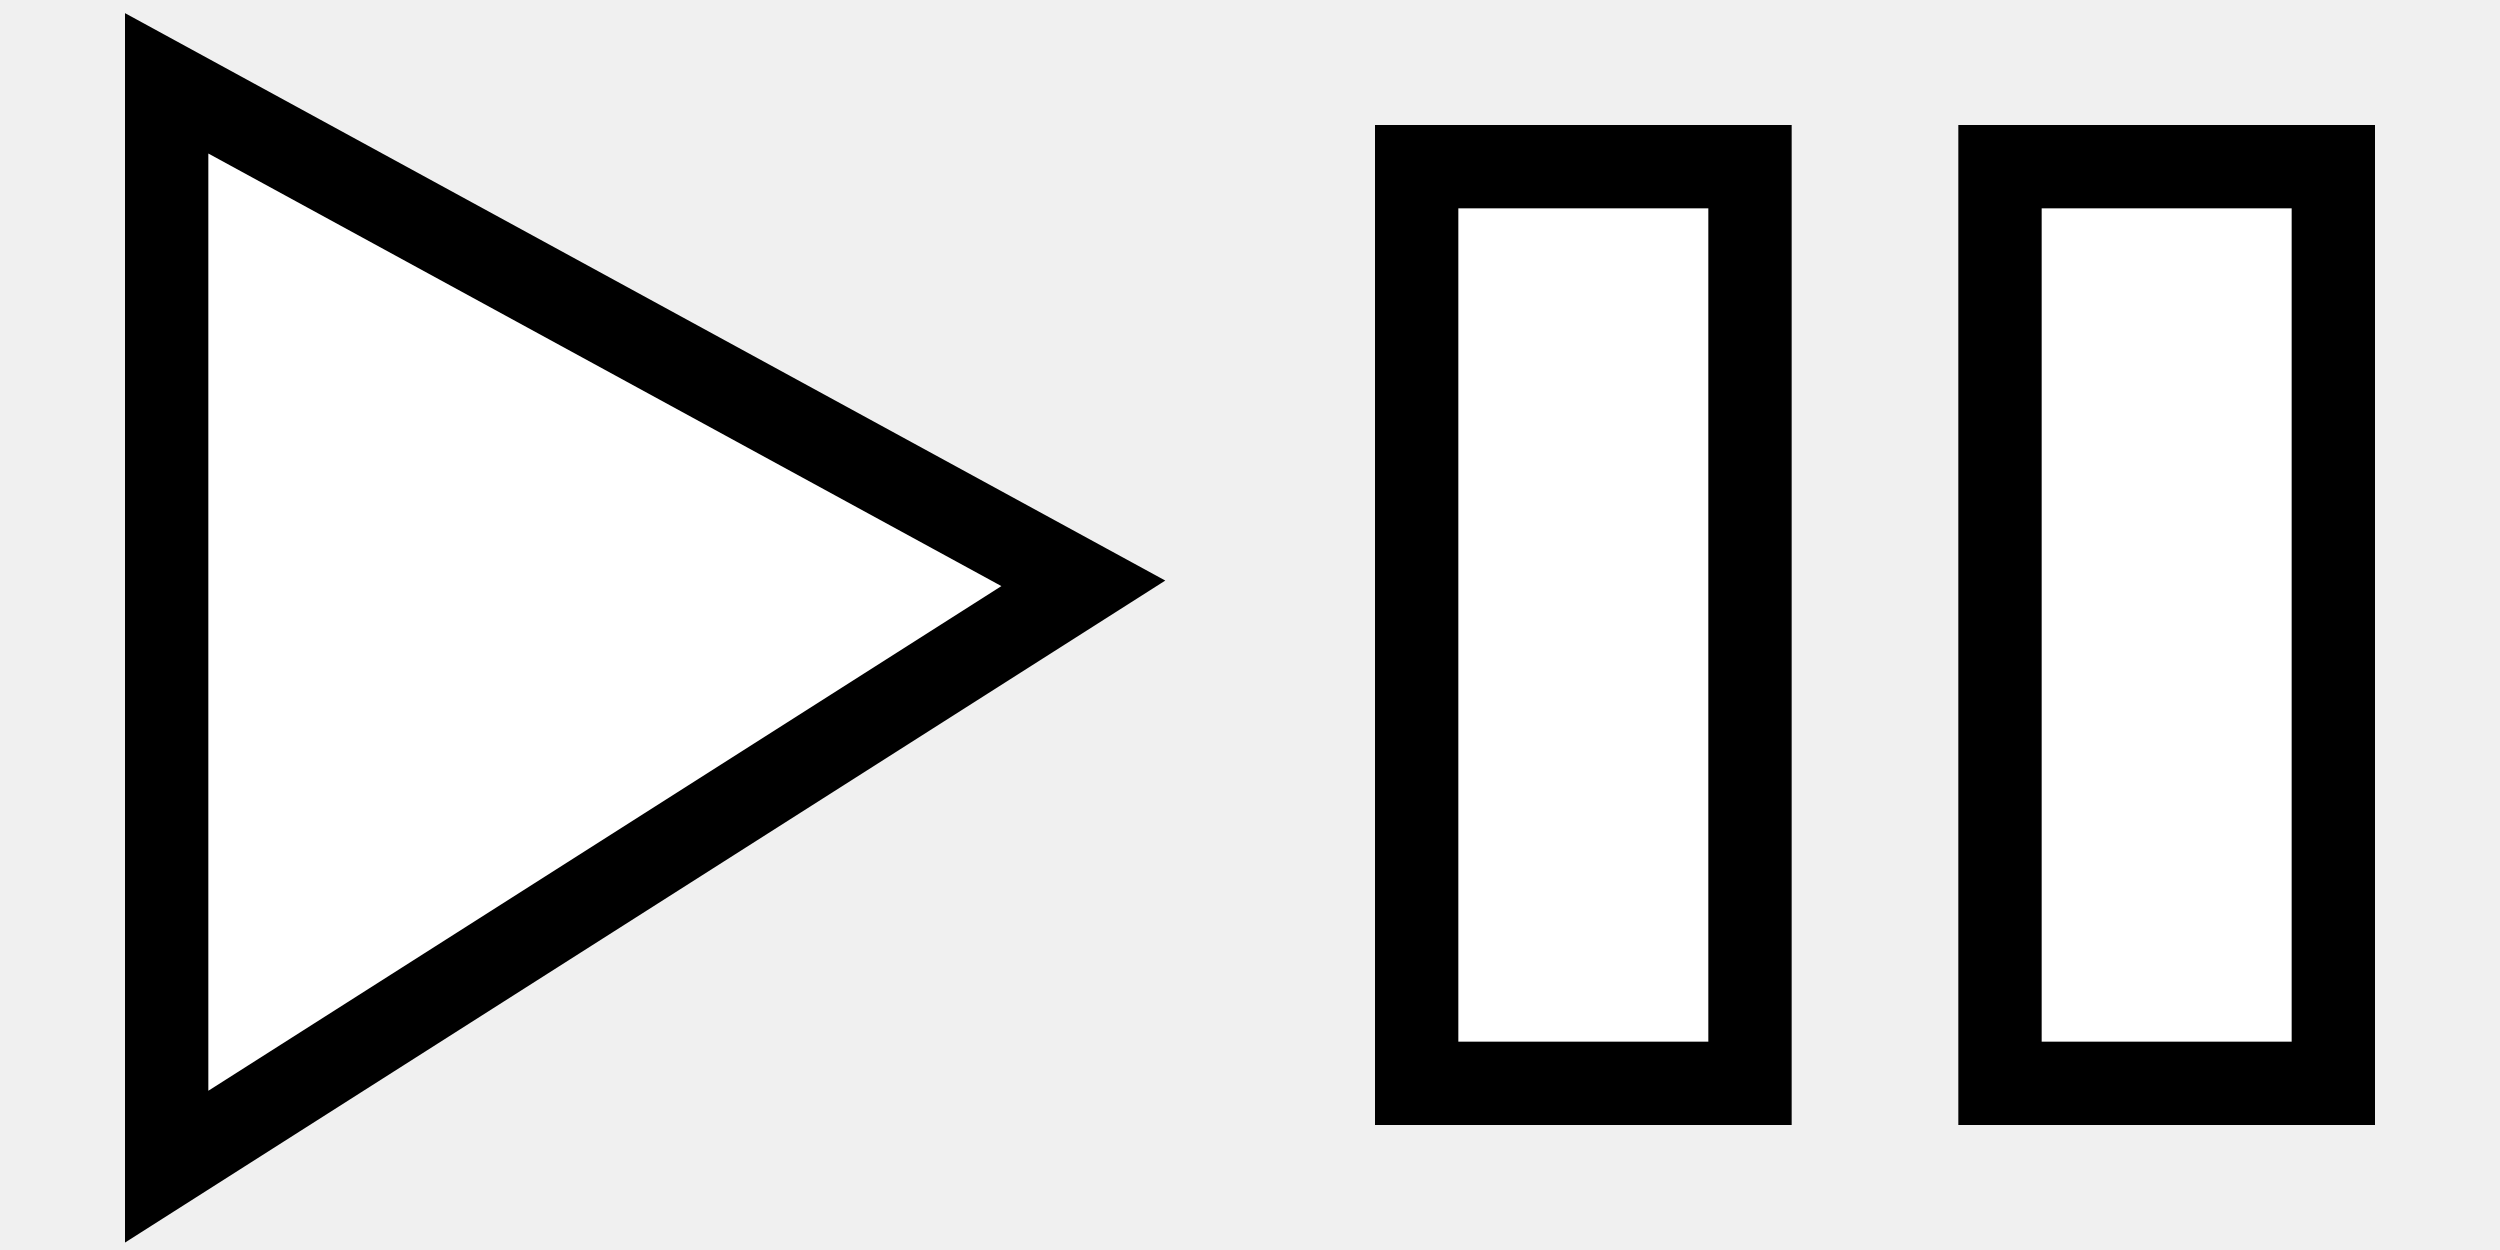
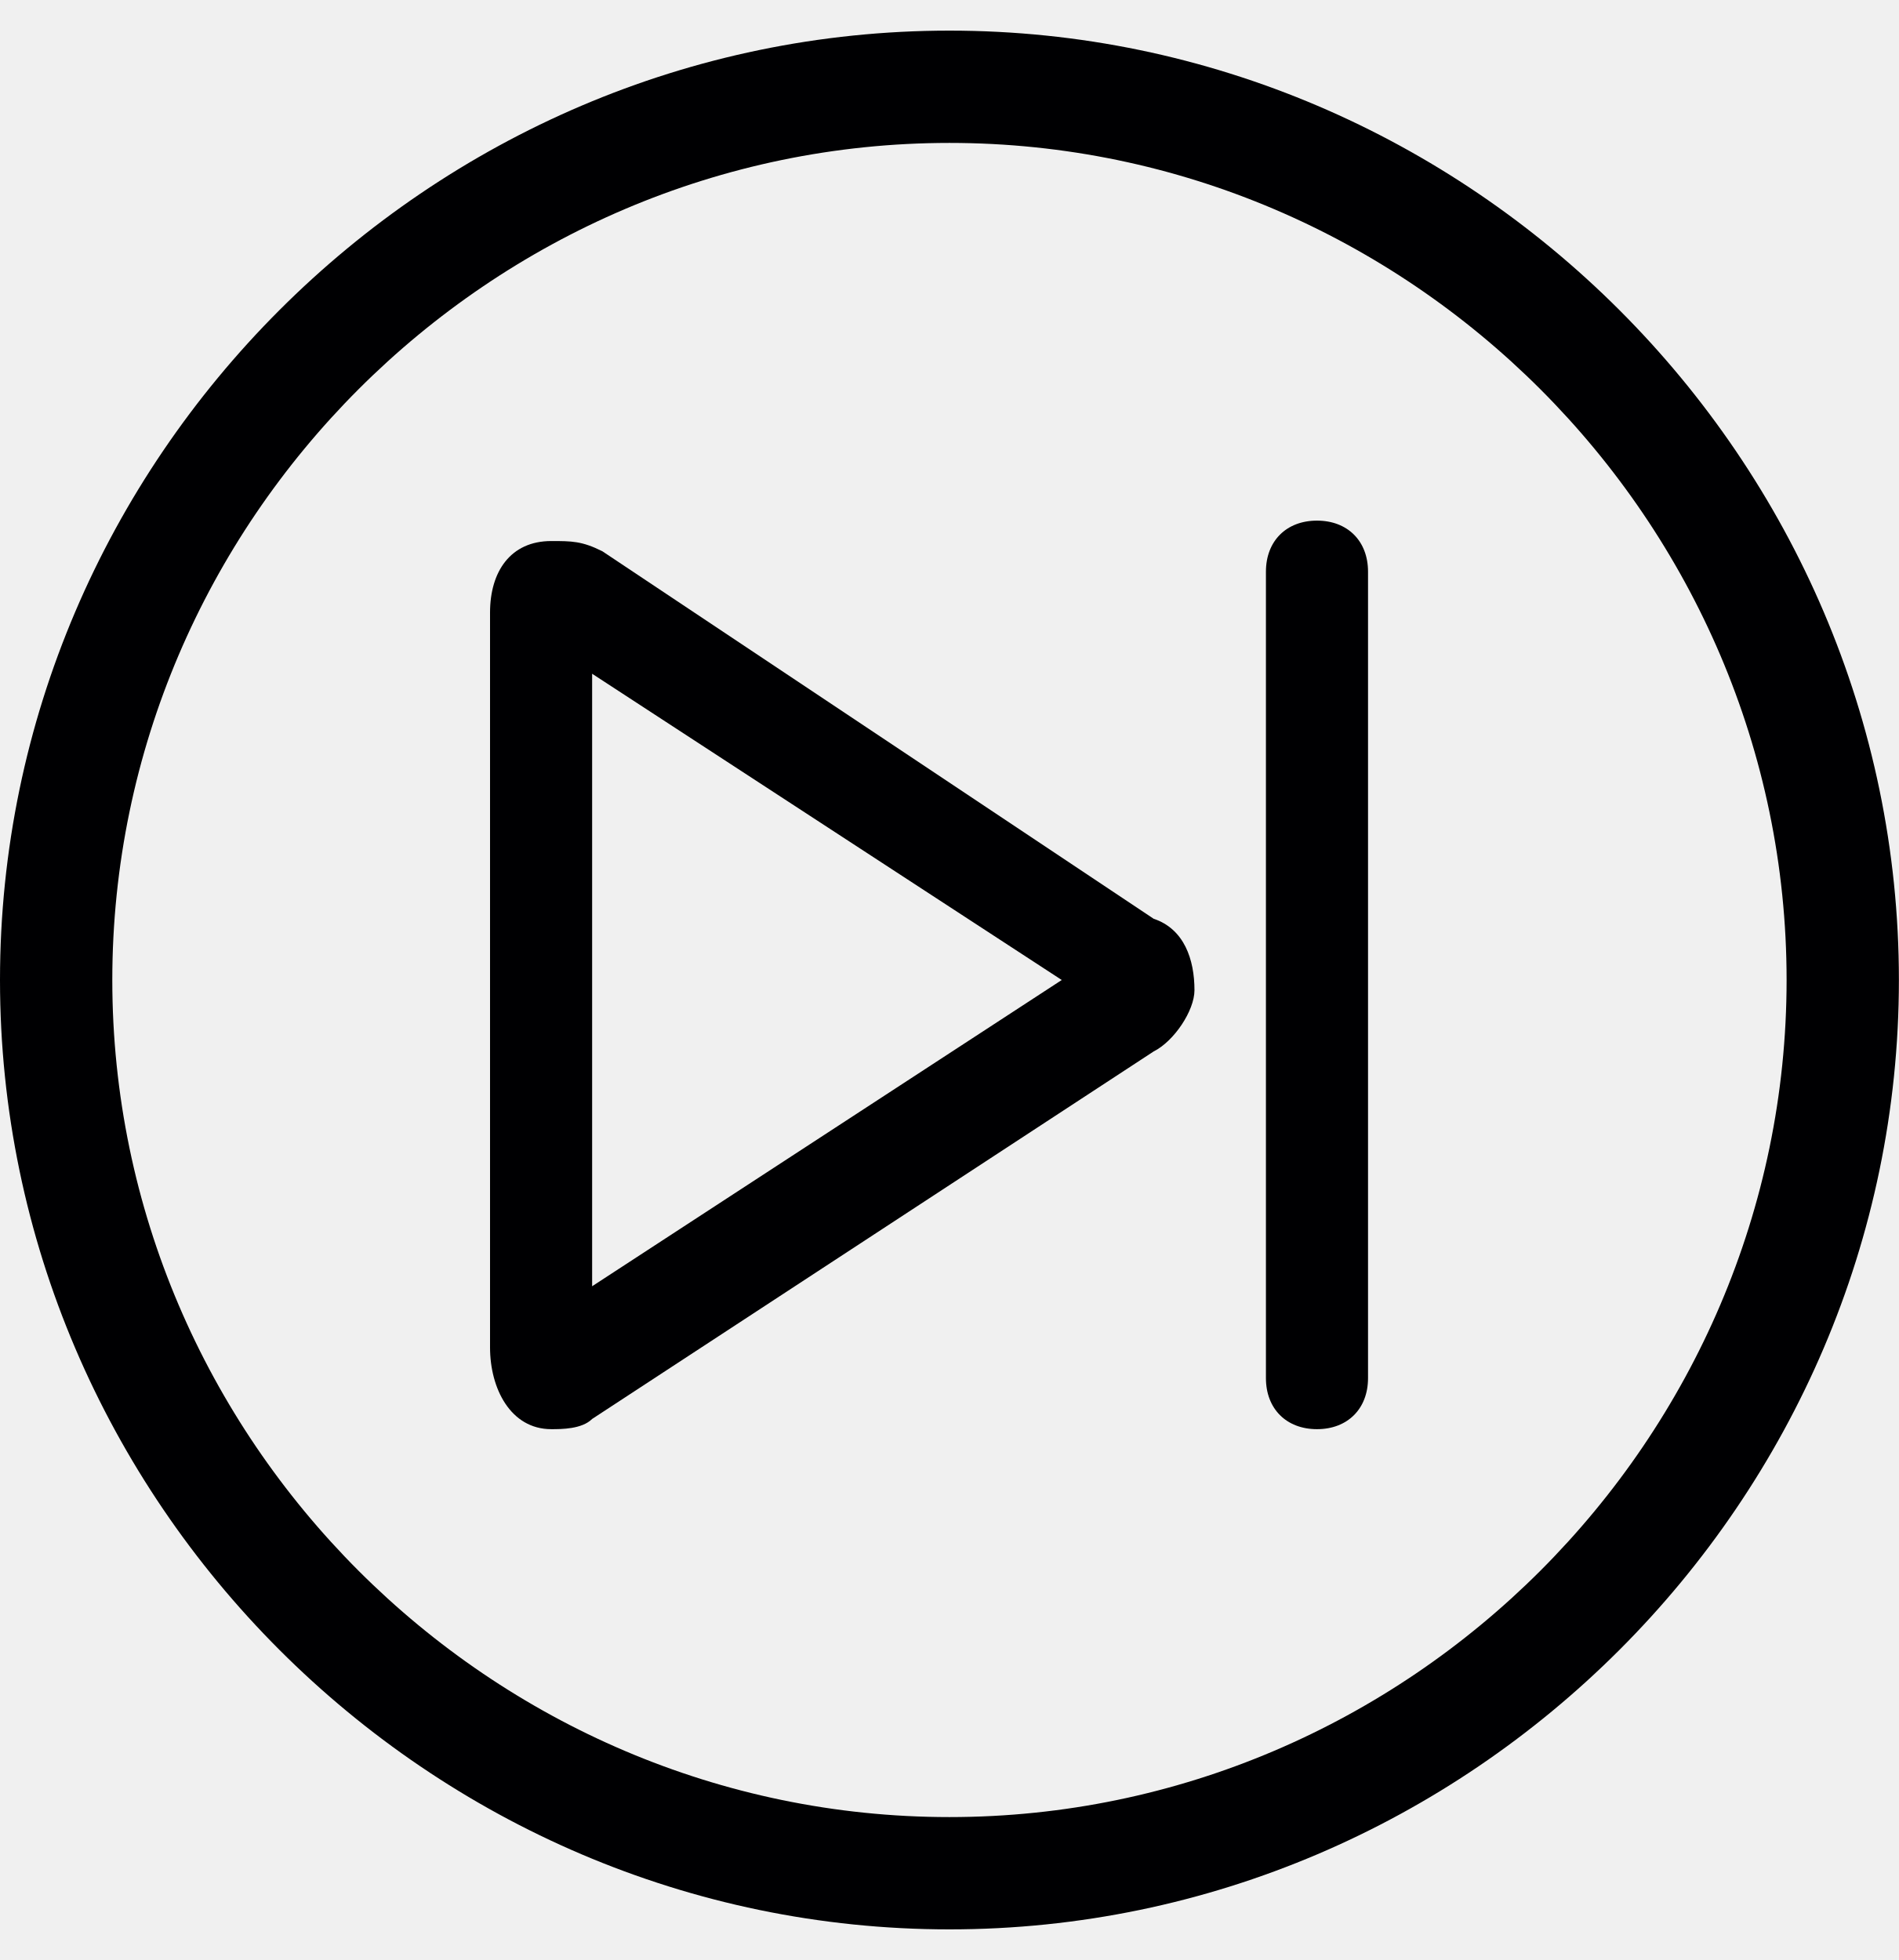
- <svg xmlns="http://www.w3.org/2000/svg" version="1.1" width="30" height="15">
-   <polygon points="2,1 2,14 13,7" stroke="black" stroke-width="1" fill="white" />
-   <rect x="17" y="2" width="4" height="11" stroke="black" stroke-width="1" fill="white" />
-   <rect x="24" y="2" width="4" height="11" stroke="black" stroke-width="1" fill="white" />
+ <svg xmlns="http://www.w3.org/2000/svg" version="1.1" id="Layer_1" x="0px" y="0px" viewBox="0 0 18.6 19.2" style="enable-background:new 0 0 18.6 19.2;" xml:space="preserve">
+   <style type="text/css">
+ 	.st0{fill:#000002;}
+ </style>
+   <g>
+     <path class="st0" d="M9.3,0.3C4.2,0.3,0,4.5,0,9.6s4.2,9.3,9.3,9.3s9.3-4.2,9.3-9.3S14.4,0.3,9.3,0.3z M9.3,17.8   c-4.5,0-8.2-3.7-8.2-8.2s3.7-8.2,8.2-8.2c4.5,0,8.2,3.7,8.2,8.2S13.8,17.8,9.3,17.8z" />
+     <path class="st0" d="M11.3,9L5.9,5.4C5.7,5.3,5.6,5.3,5.4,5.3C5,5.3,4.8,5.6,4.8,6v7.2C4.8,13.6,5,14,5.4,14h0c0.1,0,0.3,0,0.4-0.1   l5.5-3.6c0.2-0.1,0.4-0.4,0.4-0.6C11.7,9.4,11.6,9.1,11.3,9z M5.8,12.6v-6l4.6,3L5.8,12.6z" />
+     <path class="st0" d="M12.9,5.1c-0.3,0-0.5,0.2-0.5,0.5v7.9c0,0.3,0.2,0.5,0.5,0.5c0.3,0,0.5-0.2,0.5-0.5V5.6   C13.4,5.3,13.2,5.1,12.9,5.1z" />
+   </g>
</svg>
